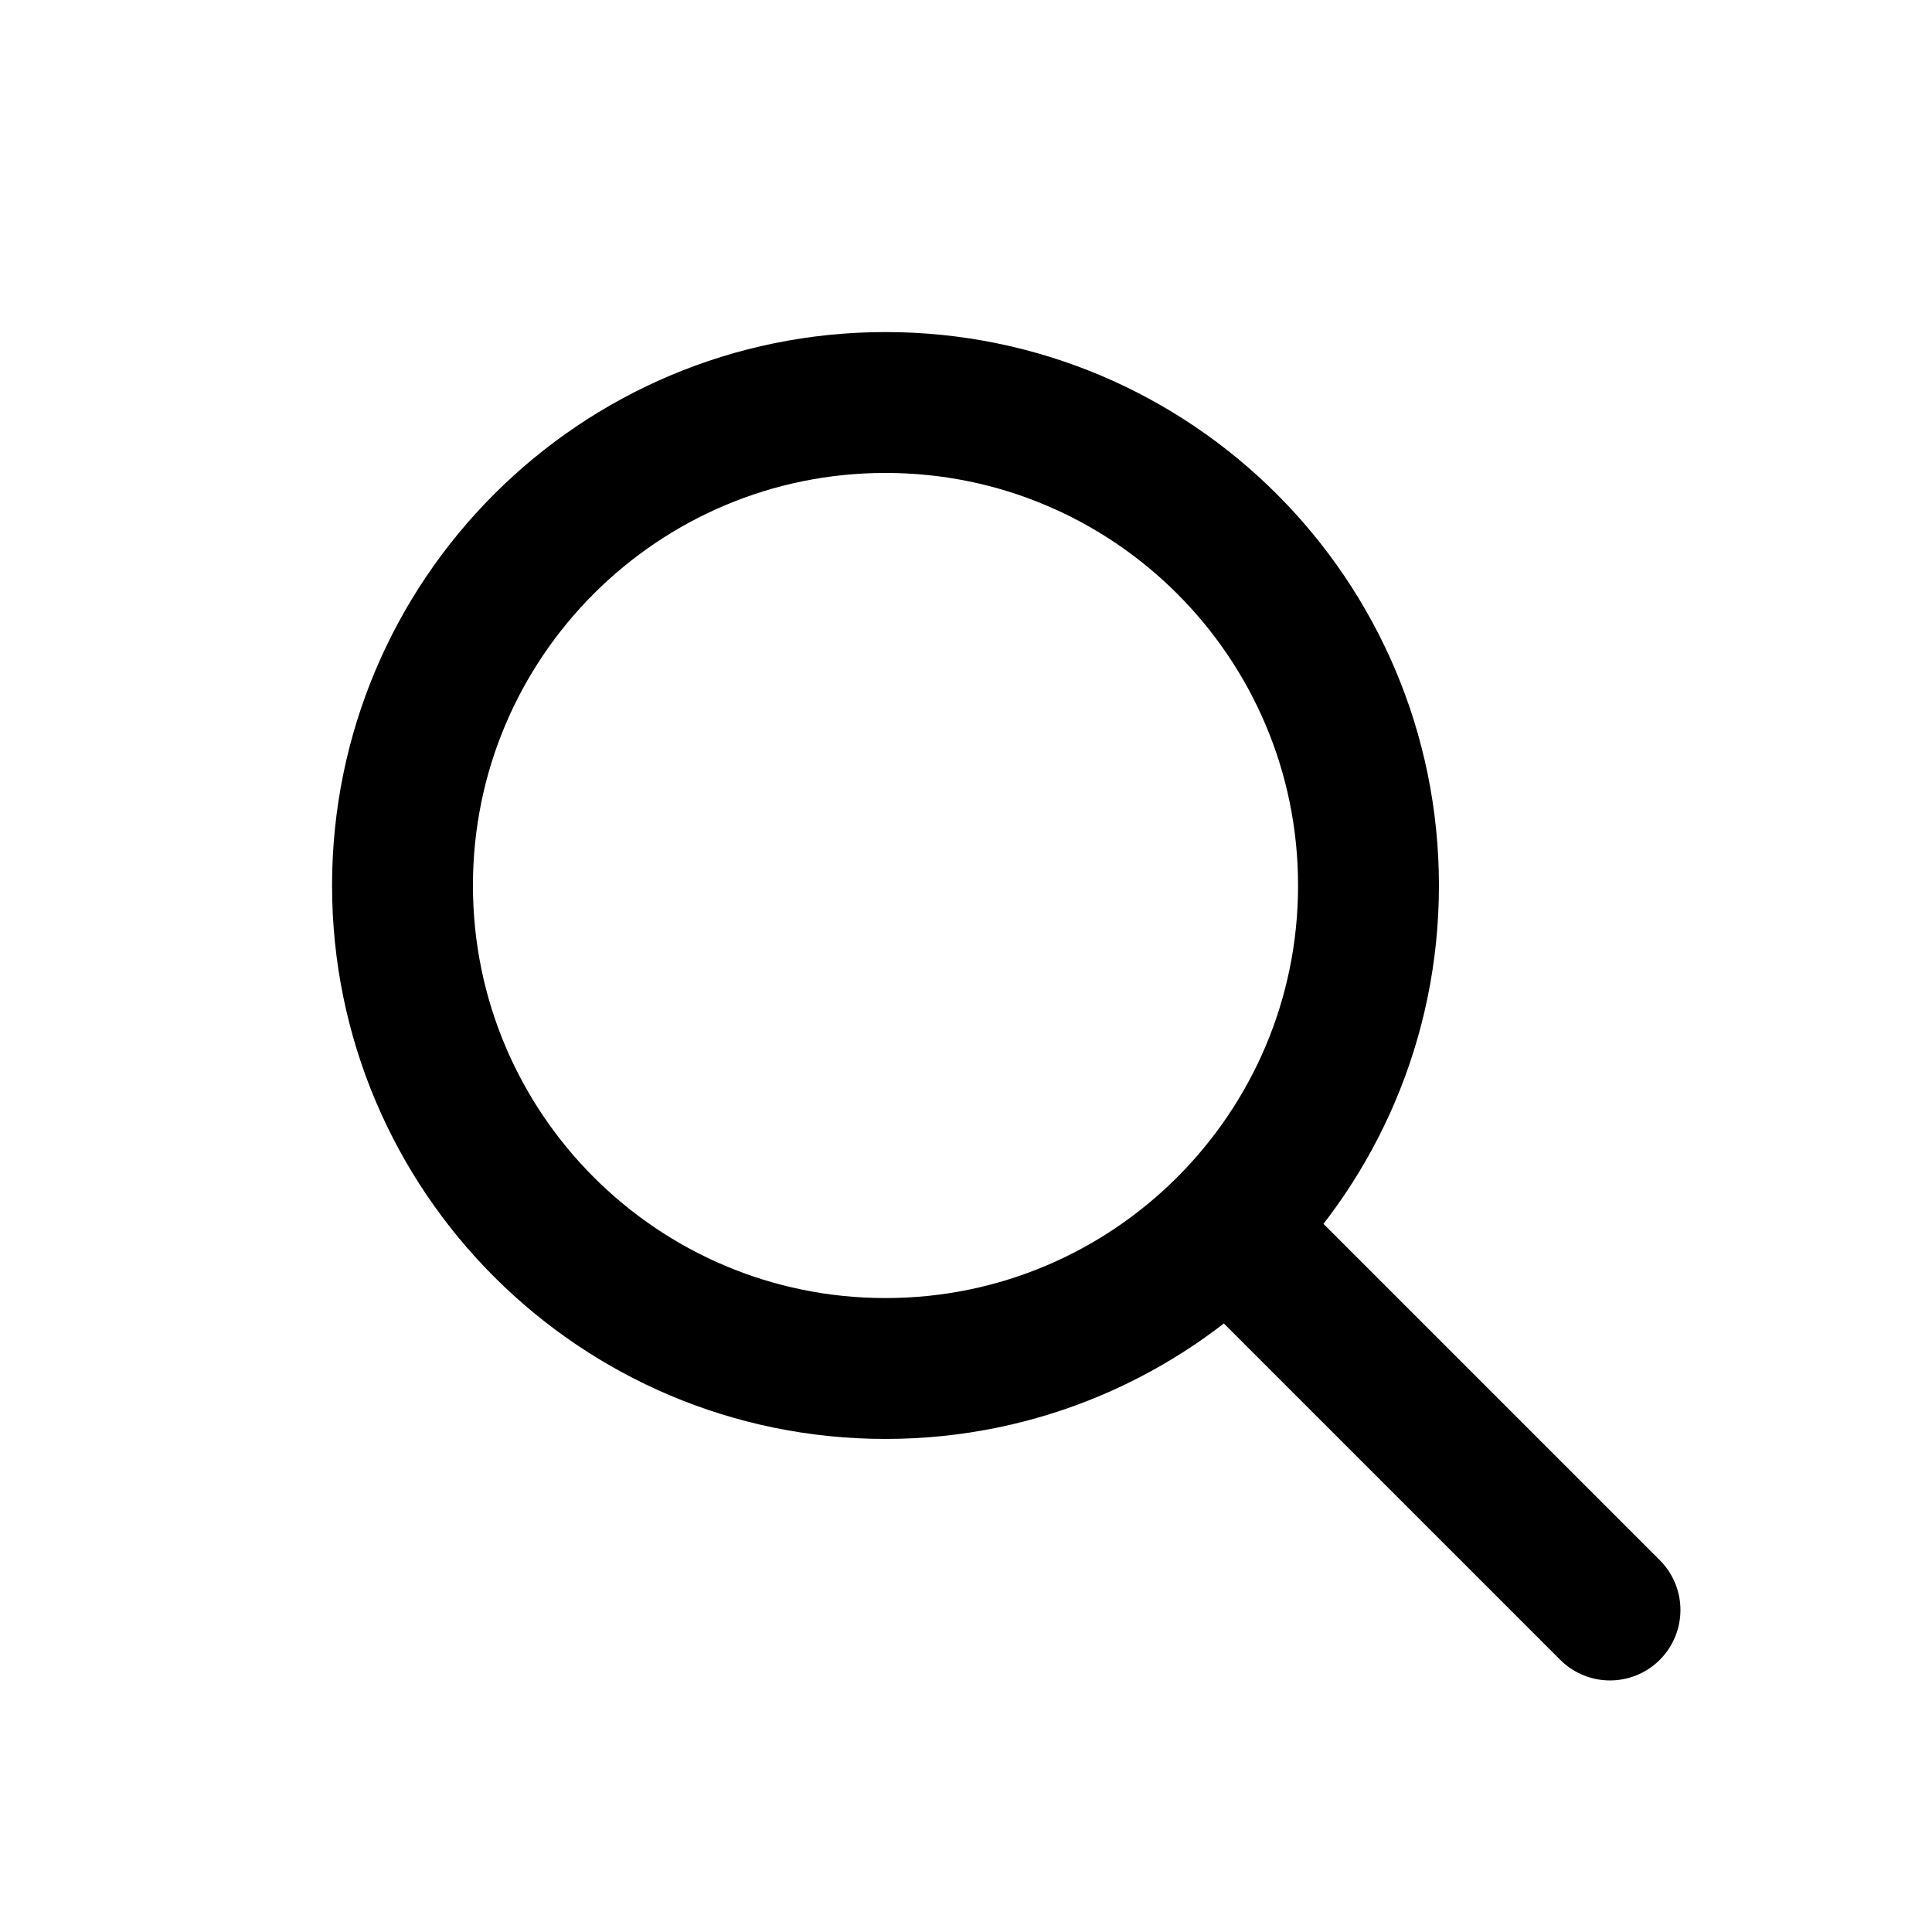
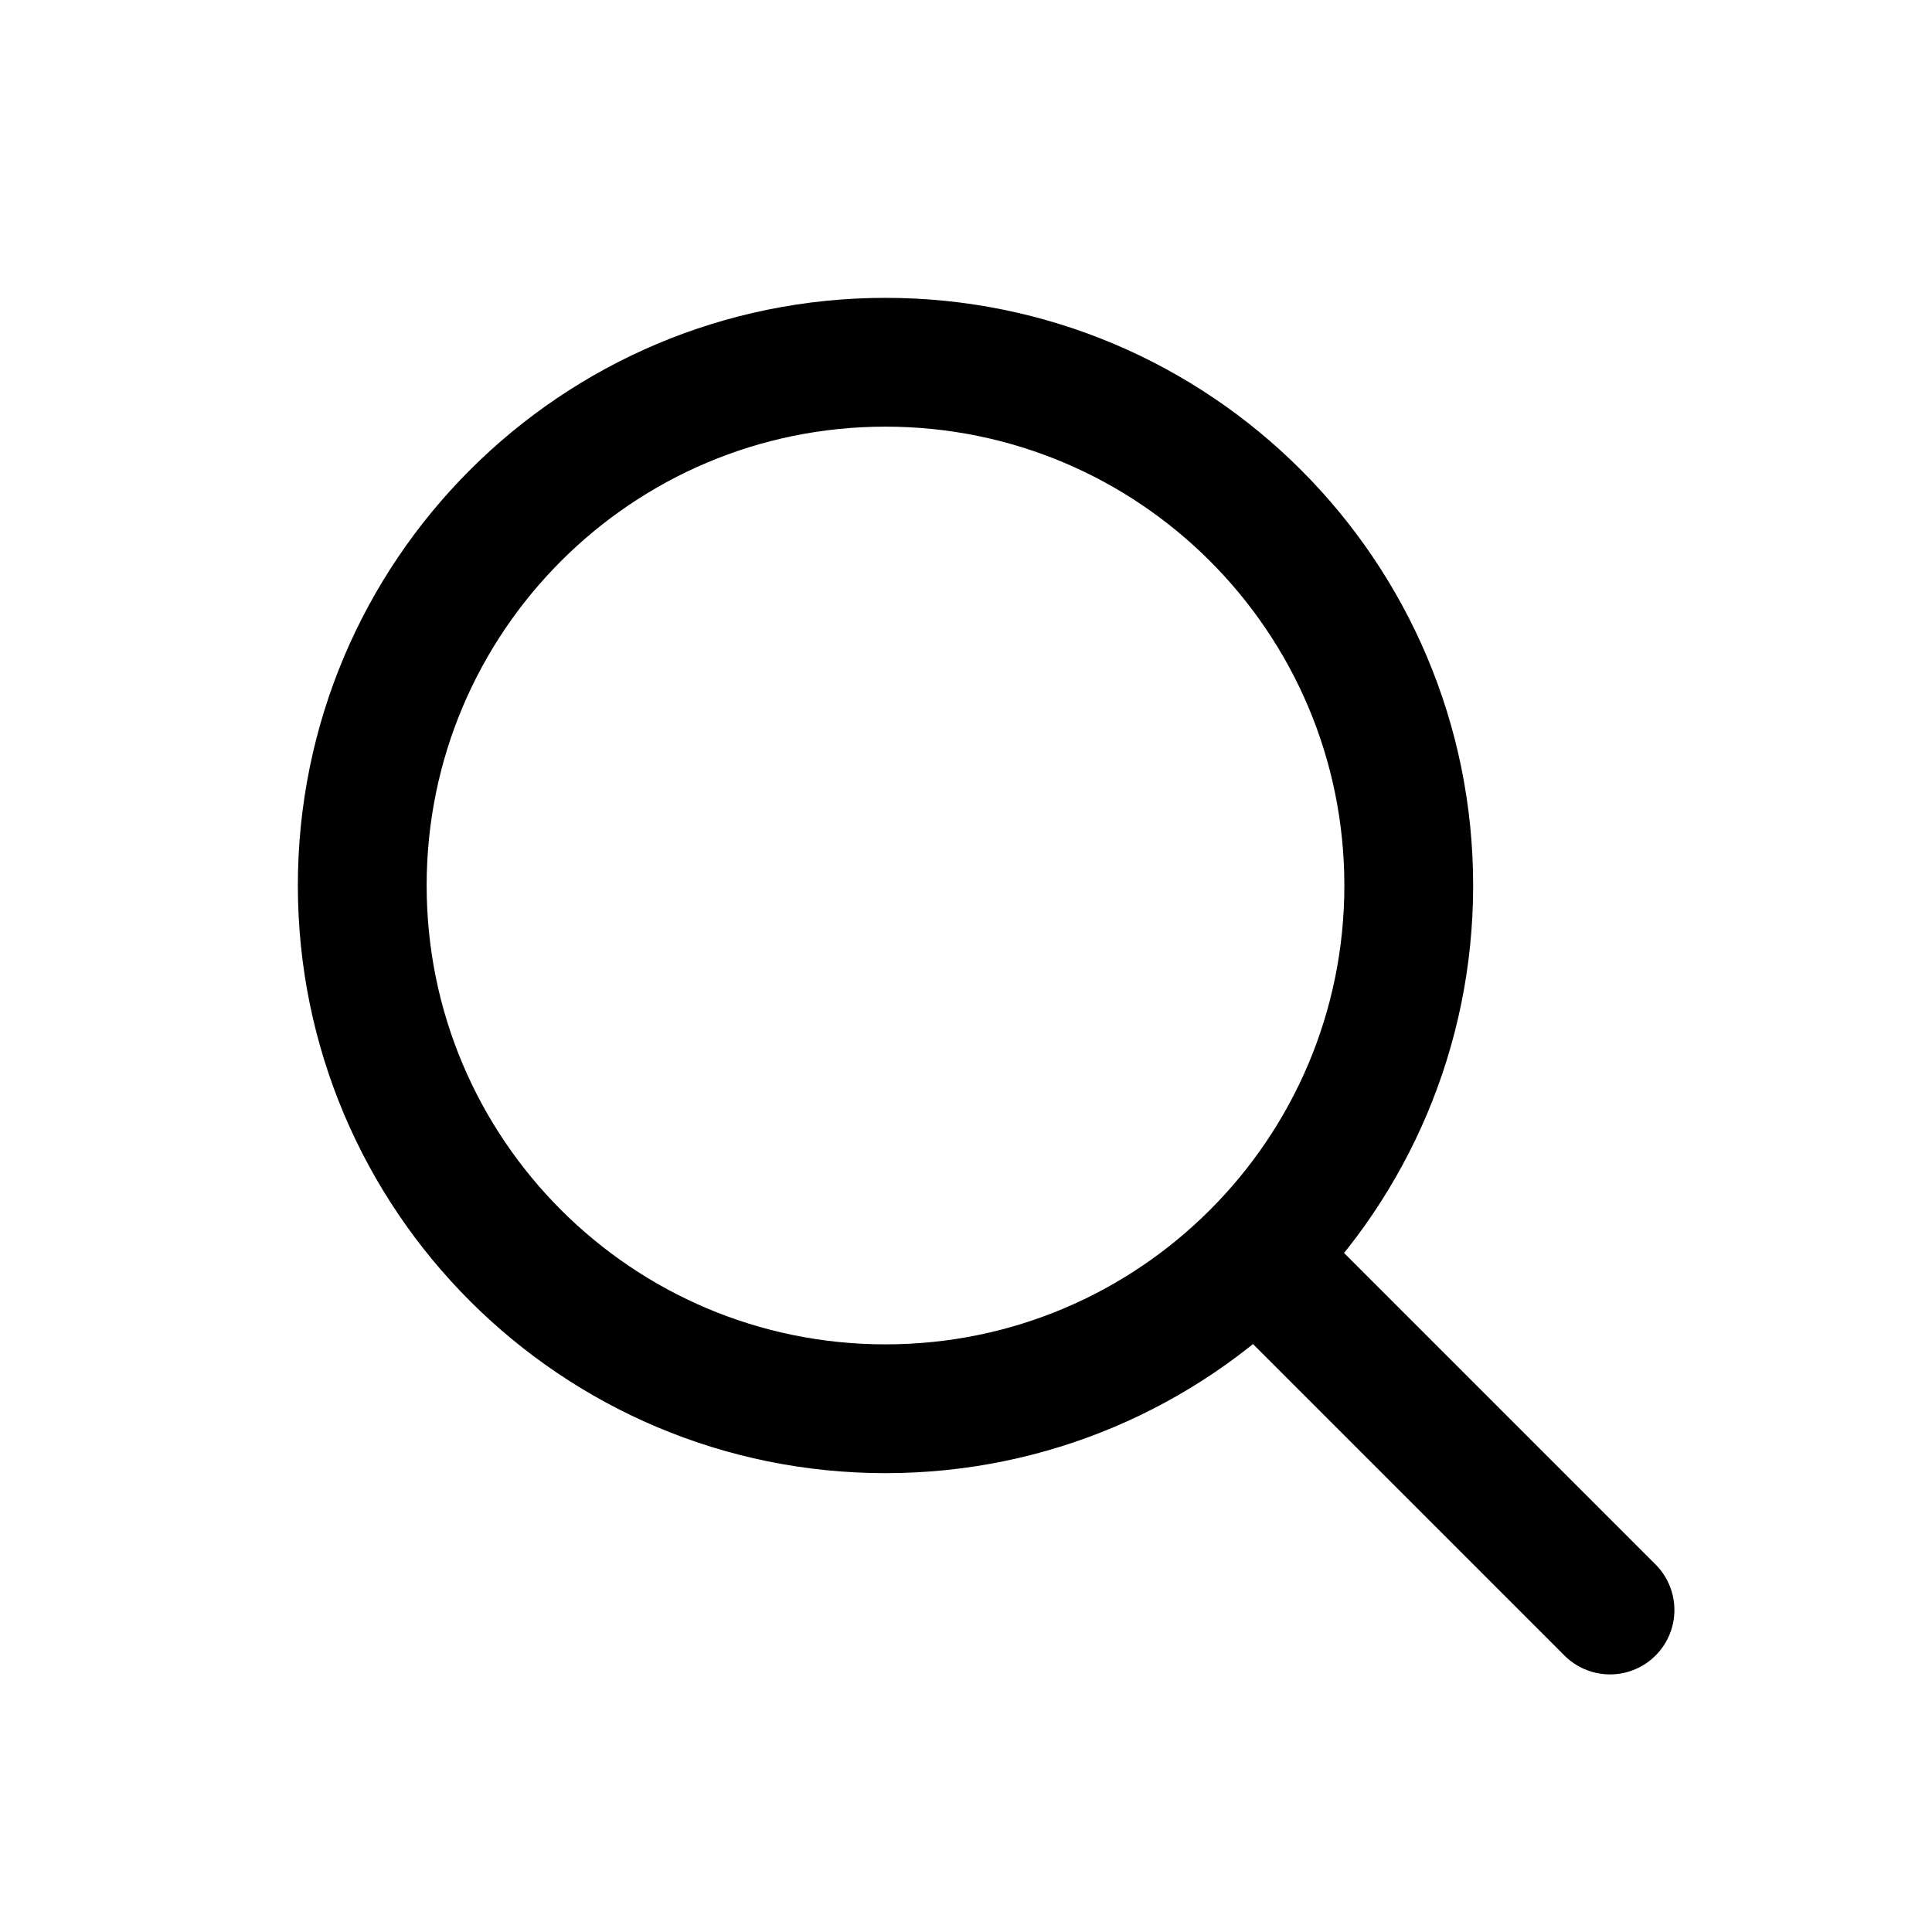
- <svg xmlns="http://www.w3.org/2000/svg" width="24" height="24" viewBox="0 0 24 24" fill="none" stroke="currentColor" stroke-width="1.75" stroke-linecap="round" stroke-linejoin="round">
-   <circle cx="11" cy="11" r="6" />
-   <path d="M20 20l-4.3-4.3" />
+ <svg xmlns="http://www.w3.org/2000/svg" width="24" height="24" viewBox="0 0 24 24" fill="none" stroke="currentColor" stroke-width="1.6" stroke-linecap="round" stroke-linejoin="round">
+   <circle cx="11" cy="11" r="6.5" />
+   <path d="M16 16l4 4" />
</svg>
